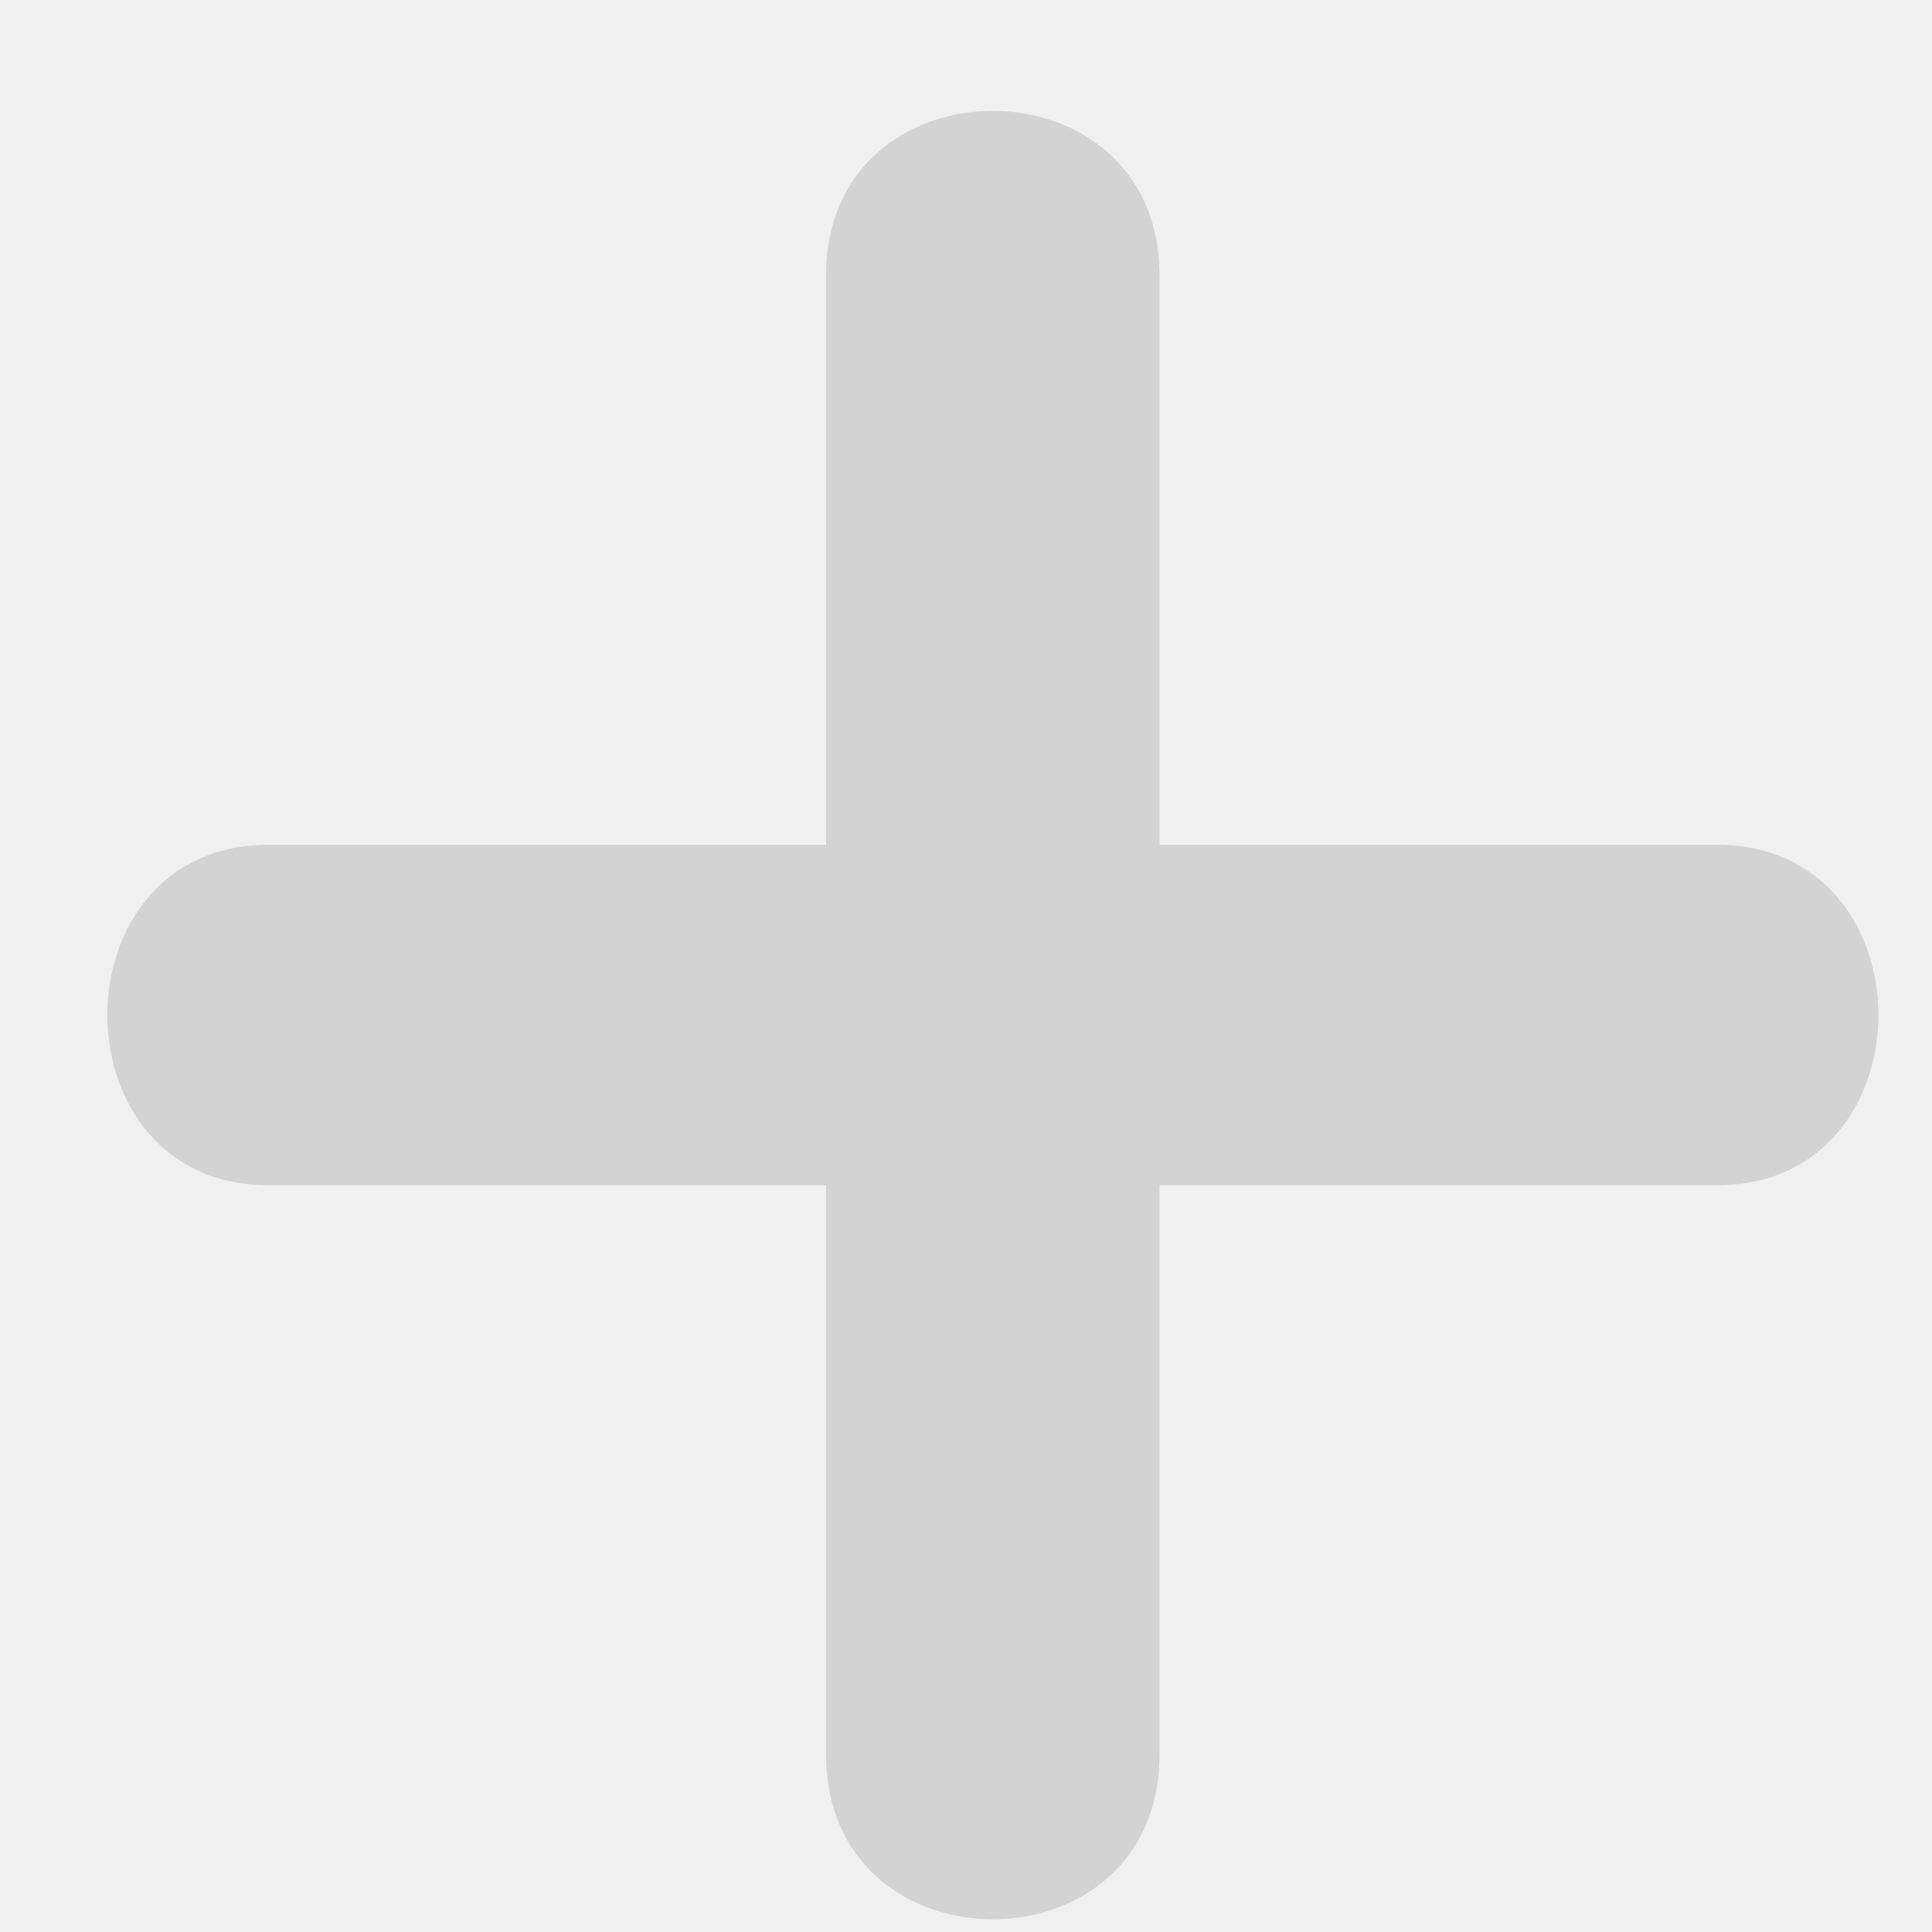
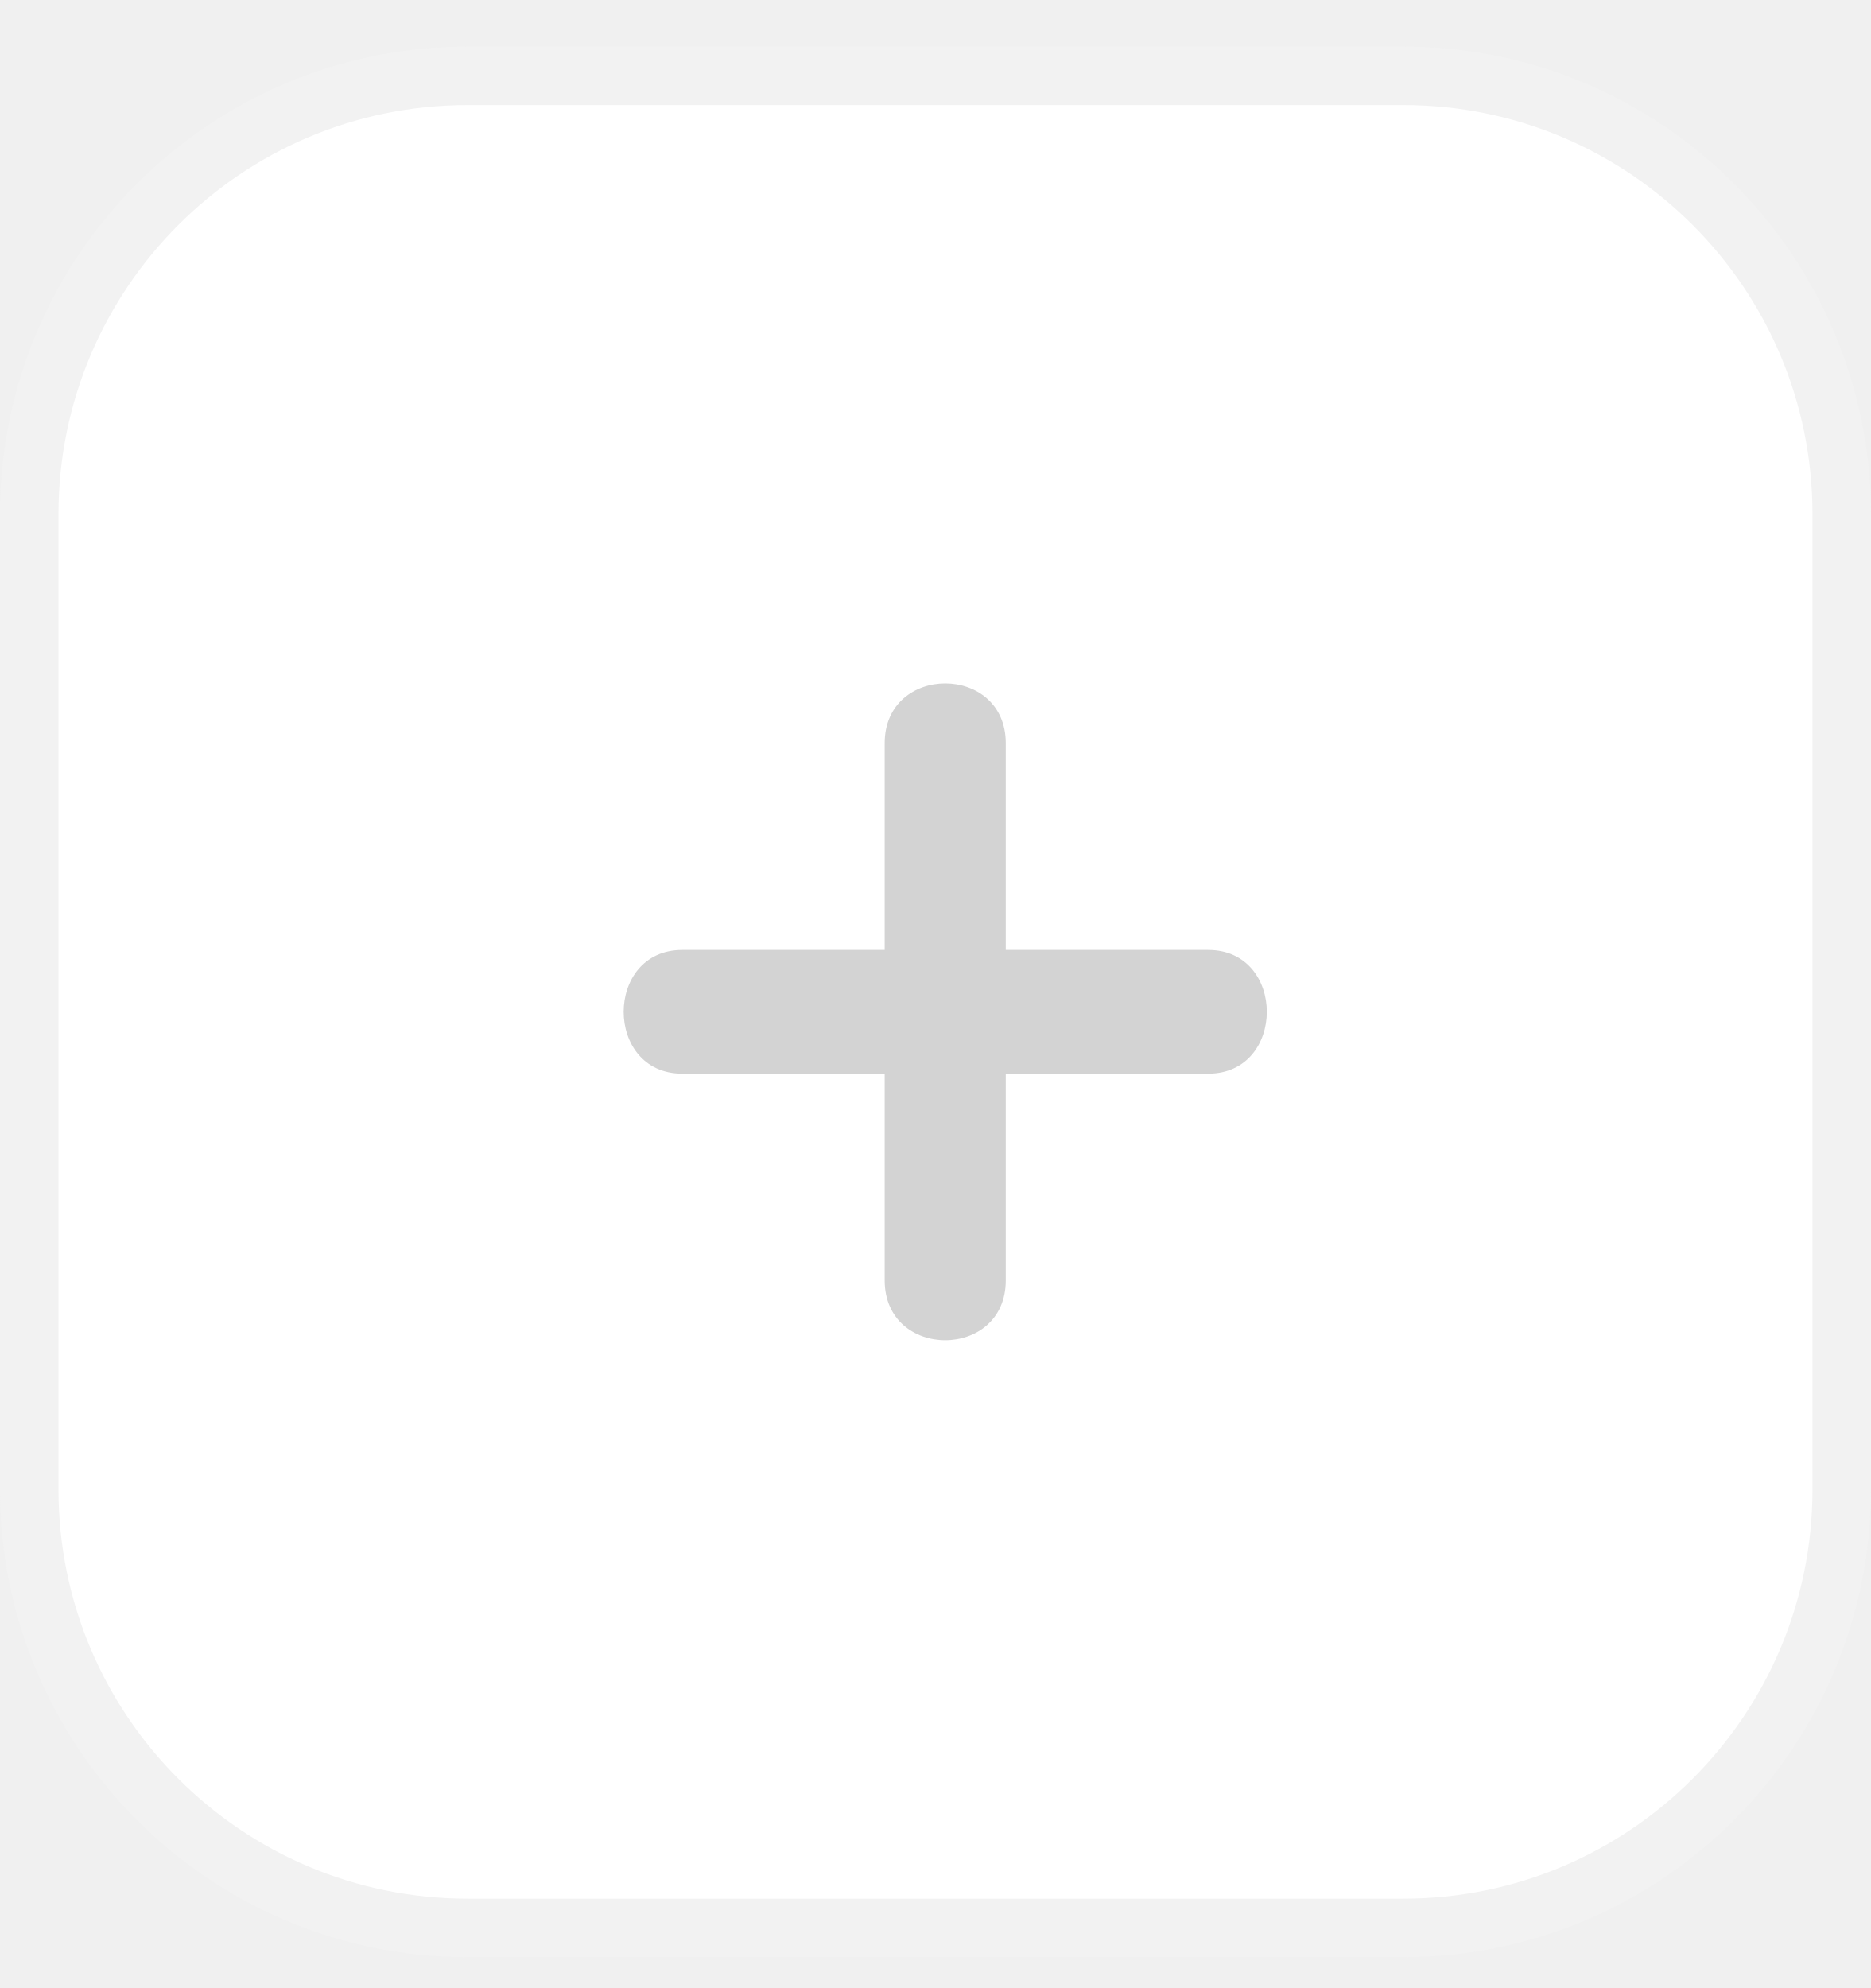
- <svg xmlns="http://www.w3.org/2000/svg" width="12" height="12" viewBox="0 0 12 12" fill="none">
-   <path d="M10.665 5.247H7.202V1.711C7.202 0.348 5.131 0.348 5.131 1.711V5.247H1.668C0.333 5.247 0.333 7.362 1.668 7.362H5.131V10.898C5.131 12.262 7.202 12.262 7.202 10.898V7.362H10.665C12.001 7.362 12.001 5.247 10.665 5.247Z" fill="#D3D3D3" />
+ <svg xmlns="http://www.w3.org/2000/svg" width="32" height="34" viewBox="0 0 32 34" fill="none">
+   <rect x="0.5" y="1.297" width="31" height="31.675" rx="7.5" fill="white" stroke="#F2F2F2" />
+   <path d="M20.665 16.247H17.202V12.711C17.202 11.348 15.131 11.348 15.131 12.711V16.247H11.668C10.333 16.247 10.333 18.362 11.668 18.362H15.131V21.898C15.131 23.262 17.202 23.262 17.202 21.898V18.362H20.665C22.001 18.362 22.001 16.247 20.665 16.247Z" fill="#D3D3D3" />
</svg>
